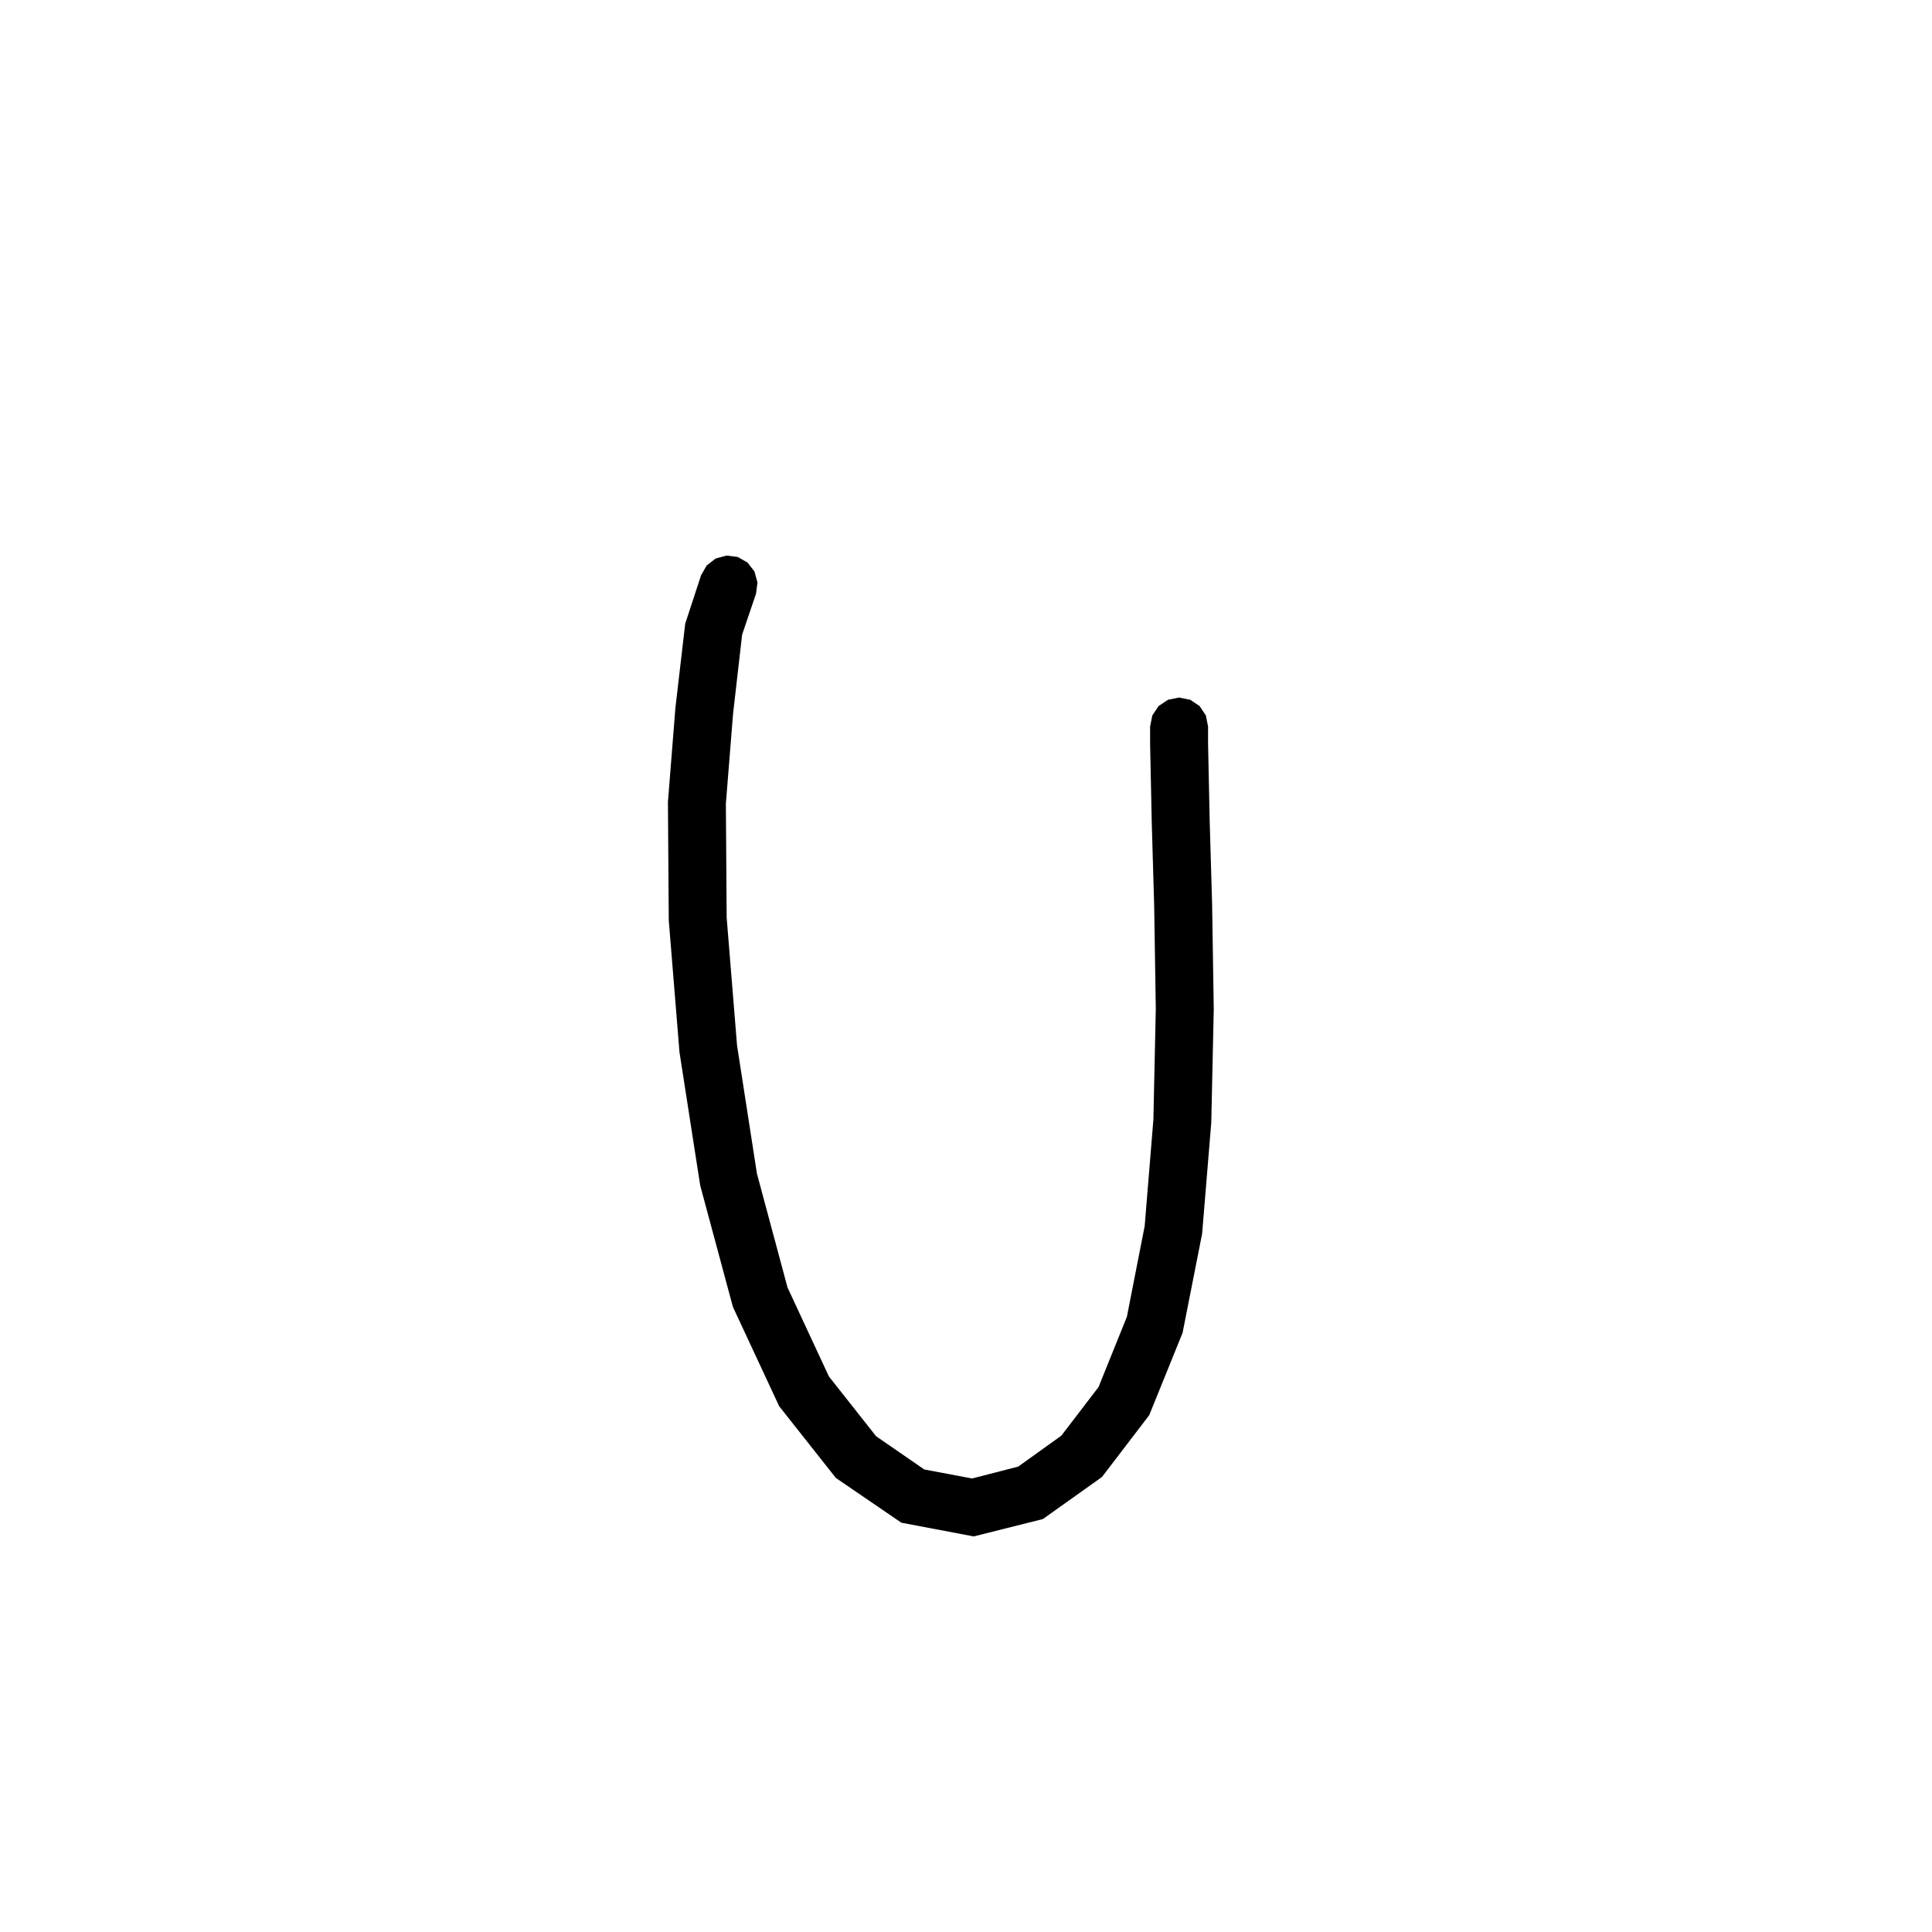
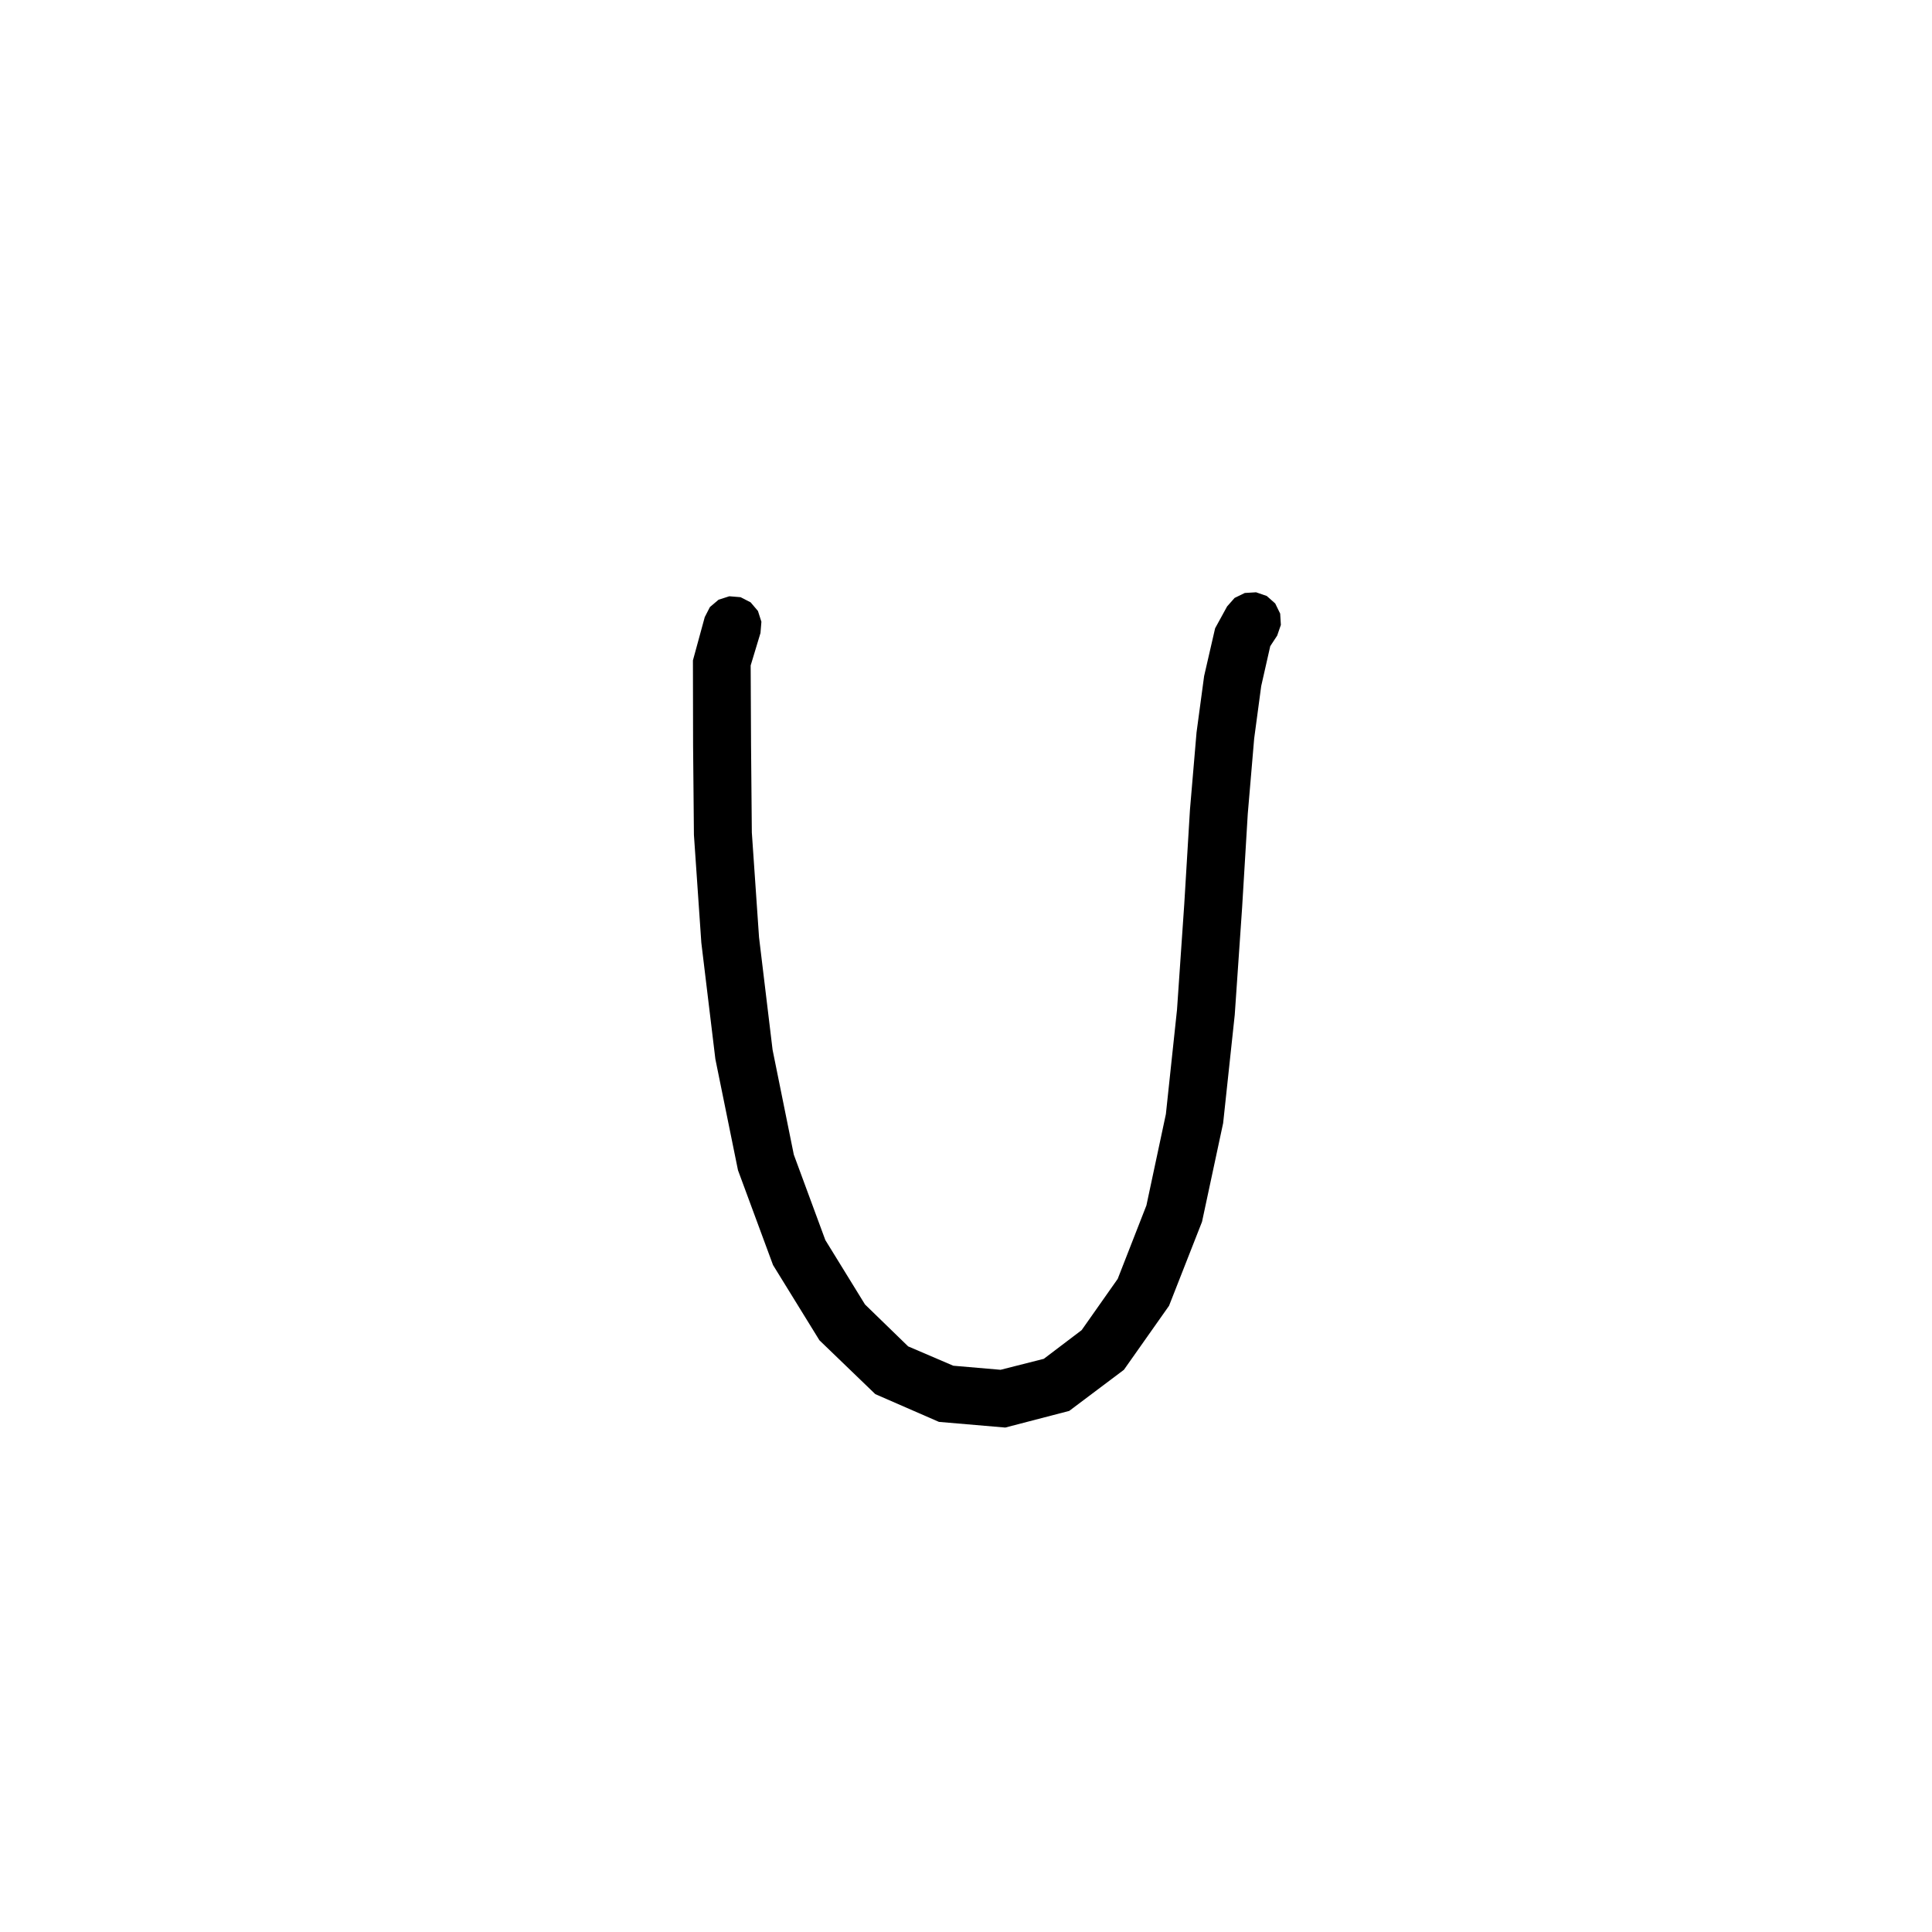
<svg xmlns="http://www.w3.org/2000/svg" viewBox="0 0 300 300" width="300" height="300">
-   <path d="M 108.861 89.333 L 106.4 96.839 L 104.87 109.988 L 103.716 124.523 L 103.845 142.897 L 105.51 163.386 L 108.726 184.072 L 113.807 202.939 L 120.993 218.363 L 129.799 229.502 L 139.964 236.444 L 151.196 238.574 L 161.936 235.879 L 171.116 229.344 L 178.451 219.748 L 183.63 206.964 L 186.665 191.57 L 188.086 174.307 L 188.471 156.698 L 188.217 140.449 L 187.839 127.45 L 187.588 115.469 L 187.588 112.815 L 187.246 111.093 L 186.27 109.633 L 184.81 108.658 L 183.088 108.315 L 181.366 108.658 L 179.906 109.633 L 178.931 111.093 L 178.588 112.815 L 178.589 115.623 L 178.842 127.676 L 179.22 140.644 L 179.471 156.664 L 179.098 173.844 L 177.747 190.362 L 174.984 204.465 L 170.583 215.378 L 164.808 222.925 L 158.106 227.734 L 150.947 229.577 L 143.523 228.178 L 136.041 223.019 L 128.713 213.738 L 122.285 199.918 L 117.535 182.23 L 114.448 162.328 L 112.836 142.481 L 112.712 124.804 L 113.828 110.853 L 115.238 98.539 L 117.399 92.179 L 117.619 90.437 L 117.155 88.744 L 116.079 87.357 L 114.553 86.487 L 112.811 86.268 L 111.118 86.731 L 109.731 87.808 Z" fill="black" fill-rule="nonzero" />
+   <path d="M 109.434 95.823 L 107.597 102.547 L 107.622 115.743 L 107.752 129.641 L 108.903 146.395 L 111.082 164.453 L 114.594 181.712 L 120.035 196.434 L 127.24 208.117 L 135.917 216.481 L 145.798 220.789 L 156.098 221.67 L 166.028 219.086 L 174.521 212.702 L 181.528 202.76 L 186.649 189.716 L 189.929 174.397 L 191.731 157.578 L 192.873 140.963 L 193.753 126.371 L 194.748 114.674 L 195.839 106.538 L 197.243 100.338 L 198.32 98.696 L 198.892 97.036 L 198.785 95.283 L 198.015 93.705 L 196.7 92.542 L 195.04 91.97 L 193.288 92.077 L 191.709 92.846 L 190.546 94.161 L 188.682 97.561 L 186.976 104.975 L 185.798 113.729 L 184.776 125.73 L 183.892 140.381 L 182.765 156.791 L 181.038 172.998 L 178.015 187.175 L 173.556 198.584 L 167.958 206.542 L 162.082 210.998 L 155.373 212.7 L 148.026 212.069 L 141.016 209.065 L 134.315 202.555 L 128.158 192.558 L 123.263 179.296 L 119.968 163.026 L 117.862 145.538 L 116.744 129.266 L 116.622 115.686 L 116.563 103.335 L 118.087 98.295 L 118.231 96.545 L 117.694 94.873 L 116.558 93.534 L 114.997 92.732 L 113.247 92.588 L 111.575 93.125 L 110.236 94.261 Z" fill="black" fill-rule="nonzero" />
</svg>
